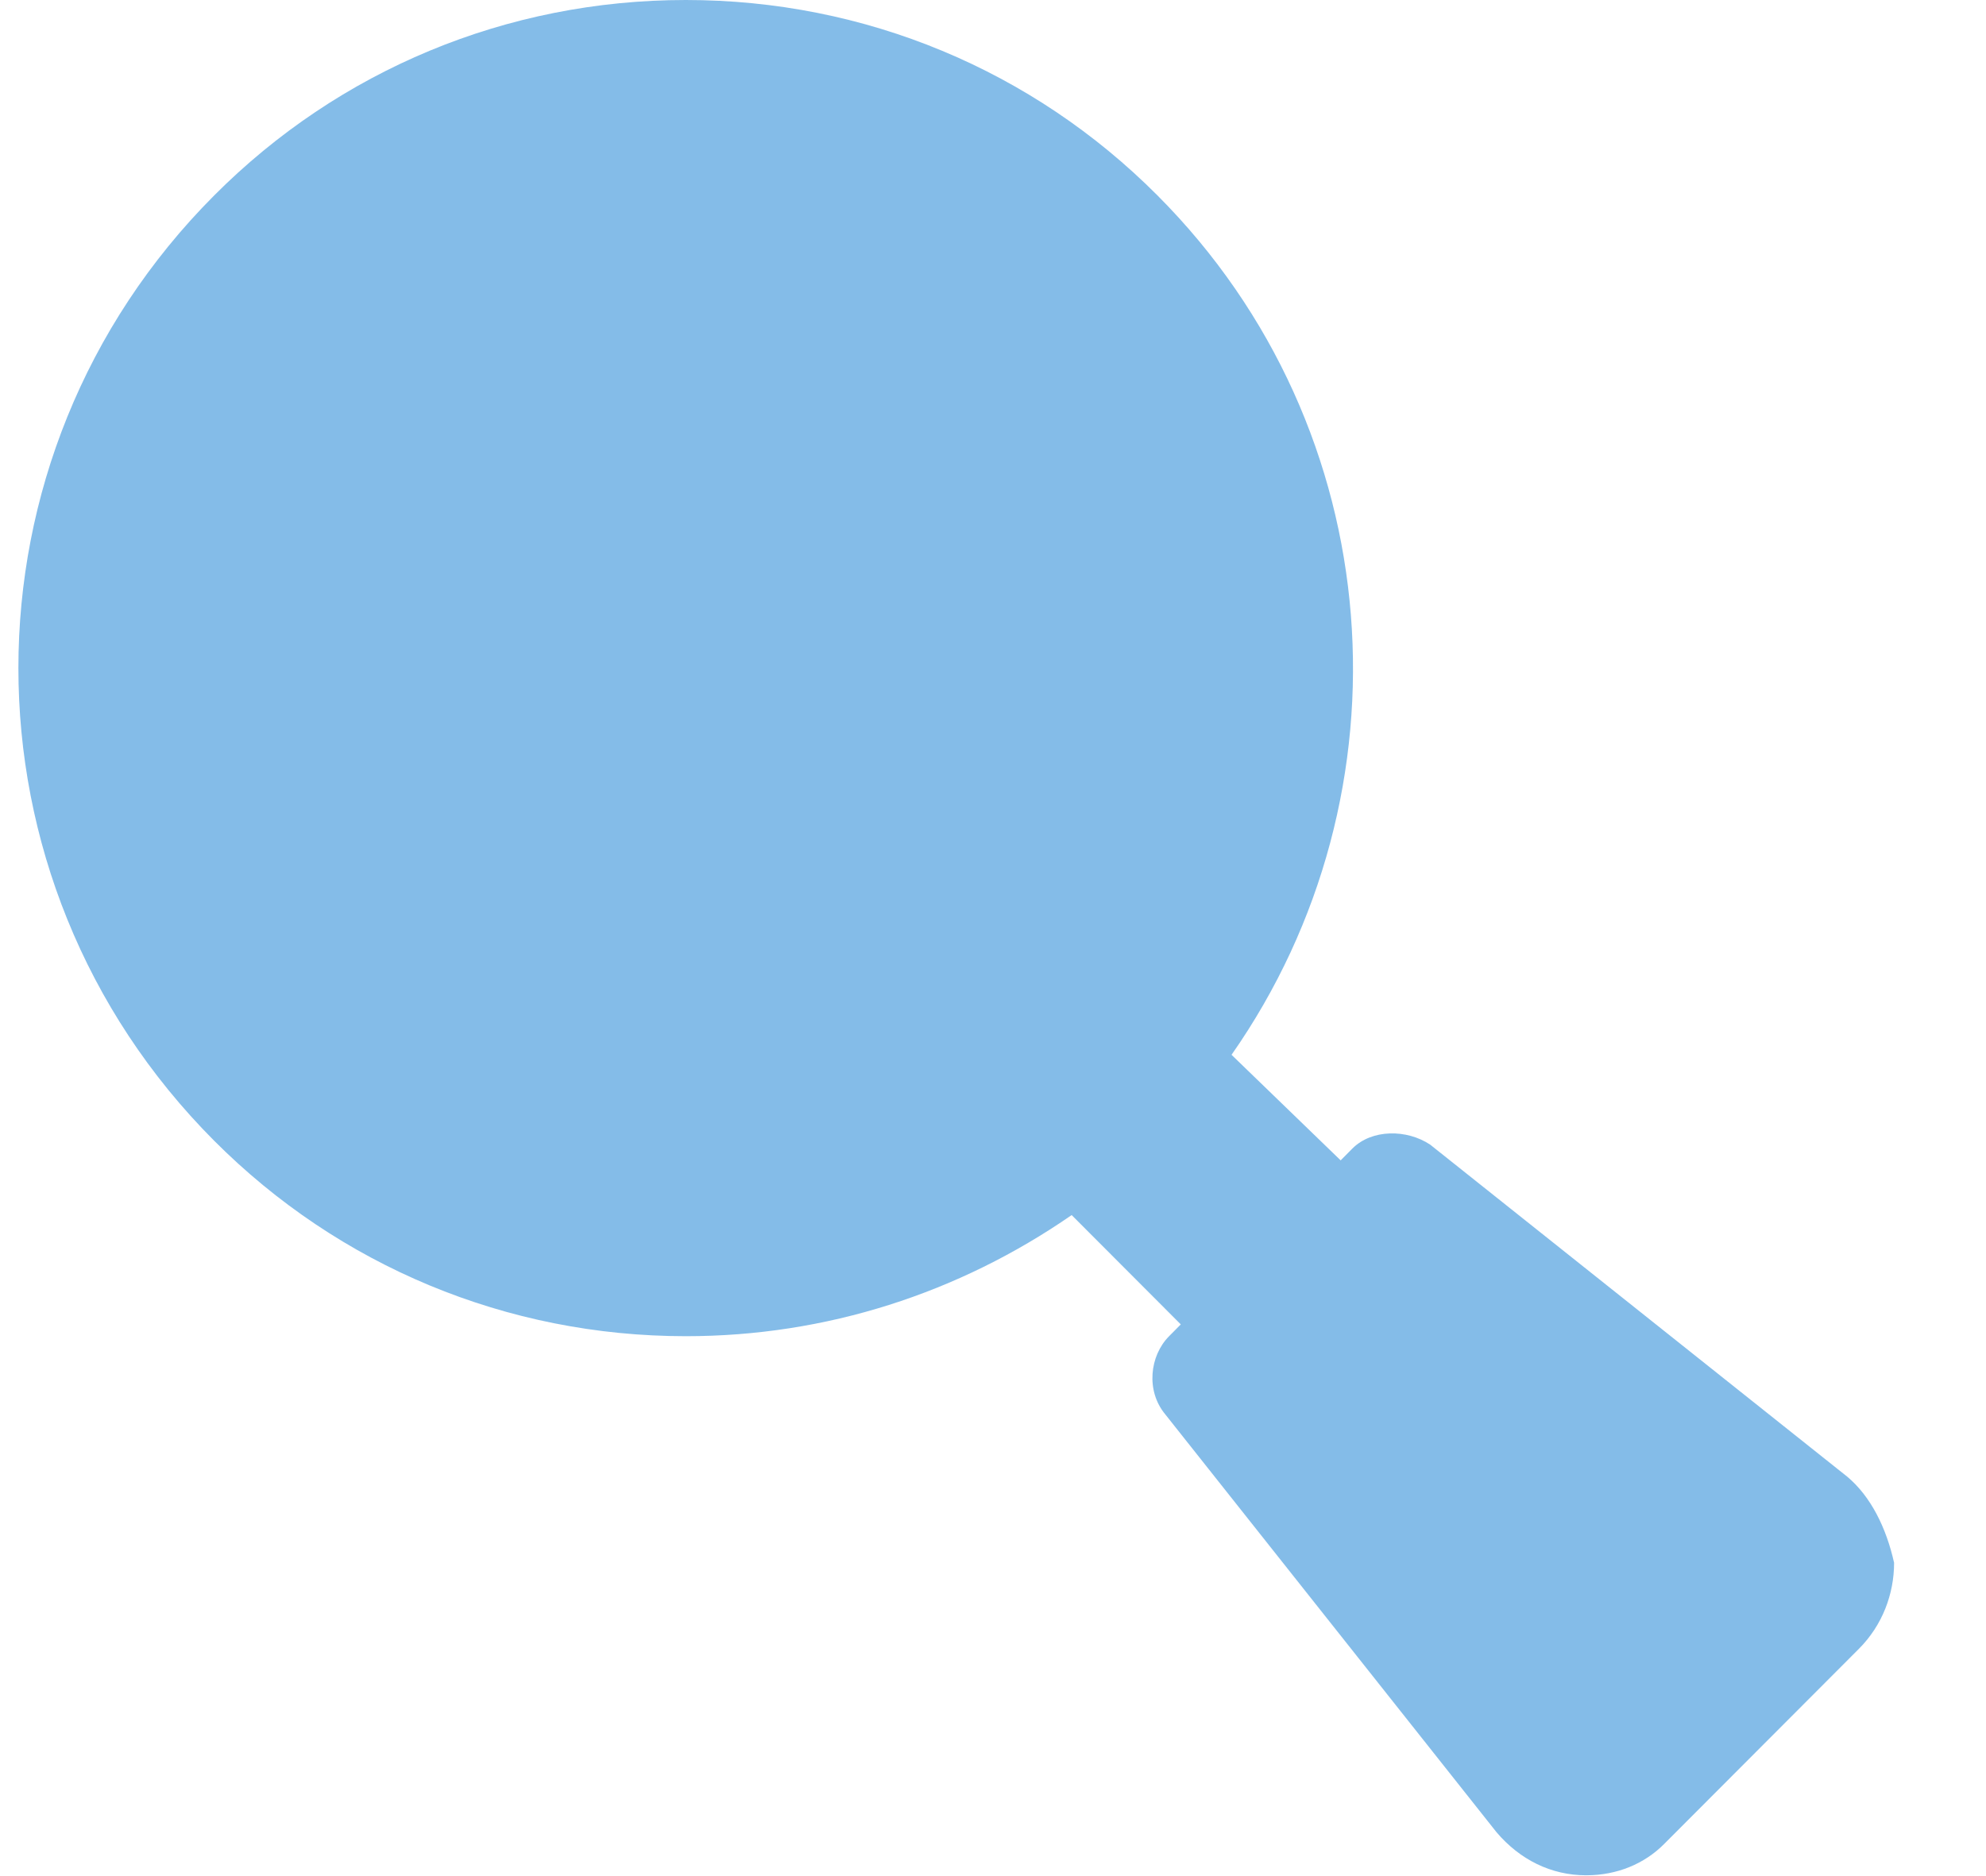
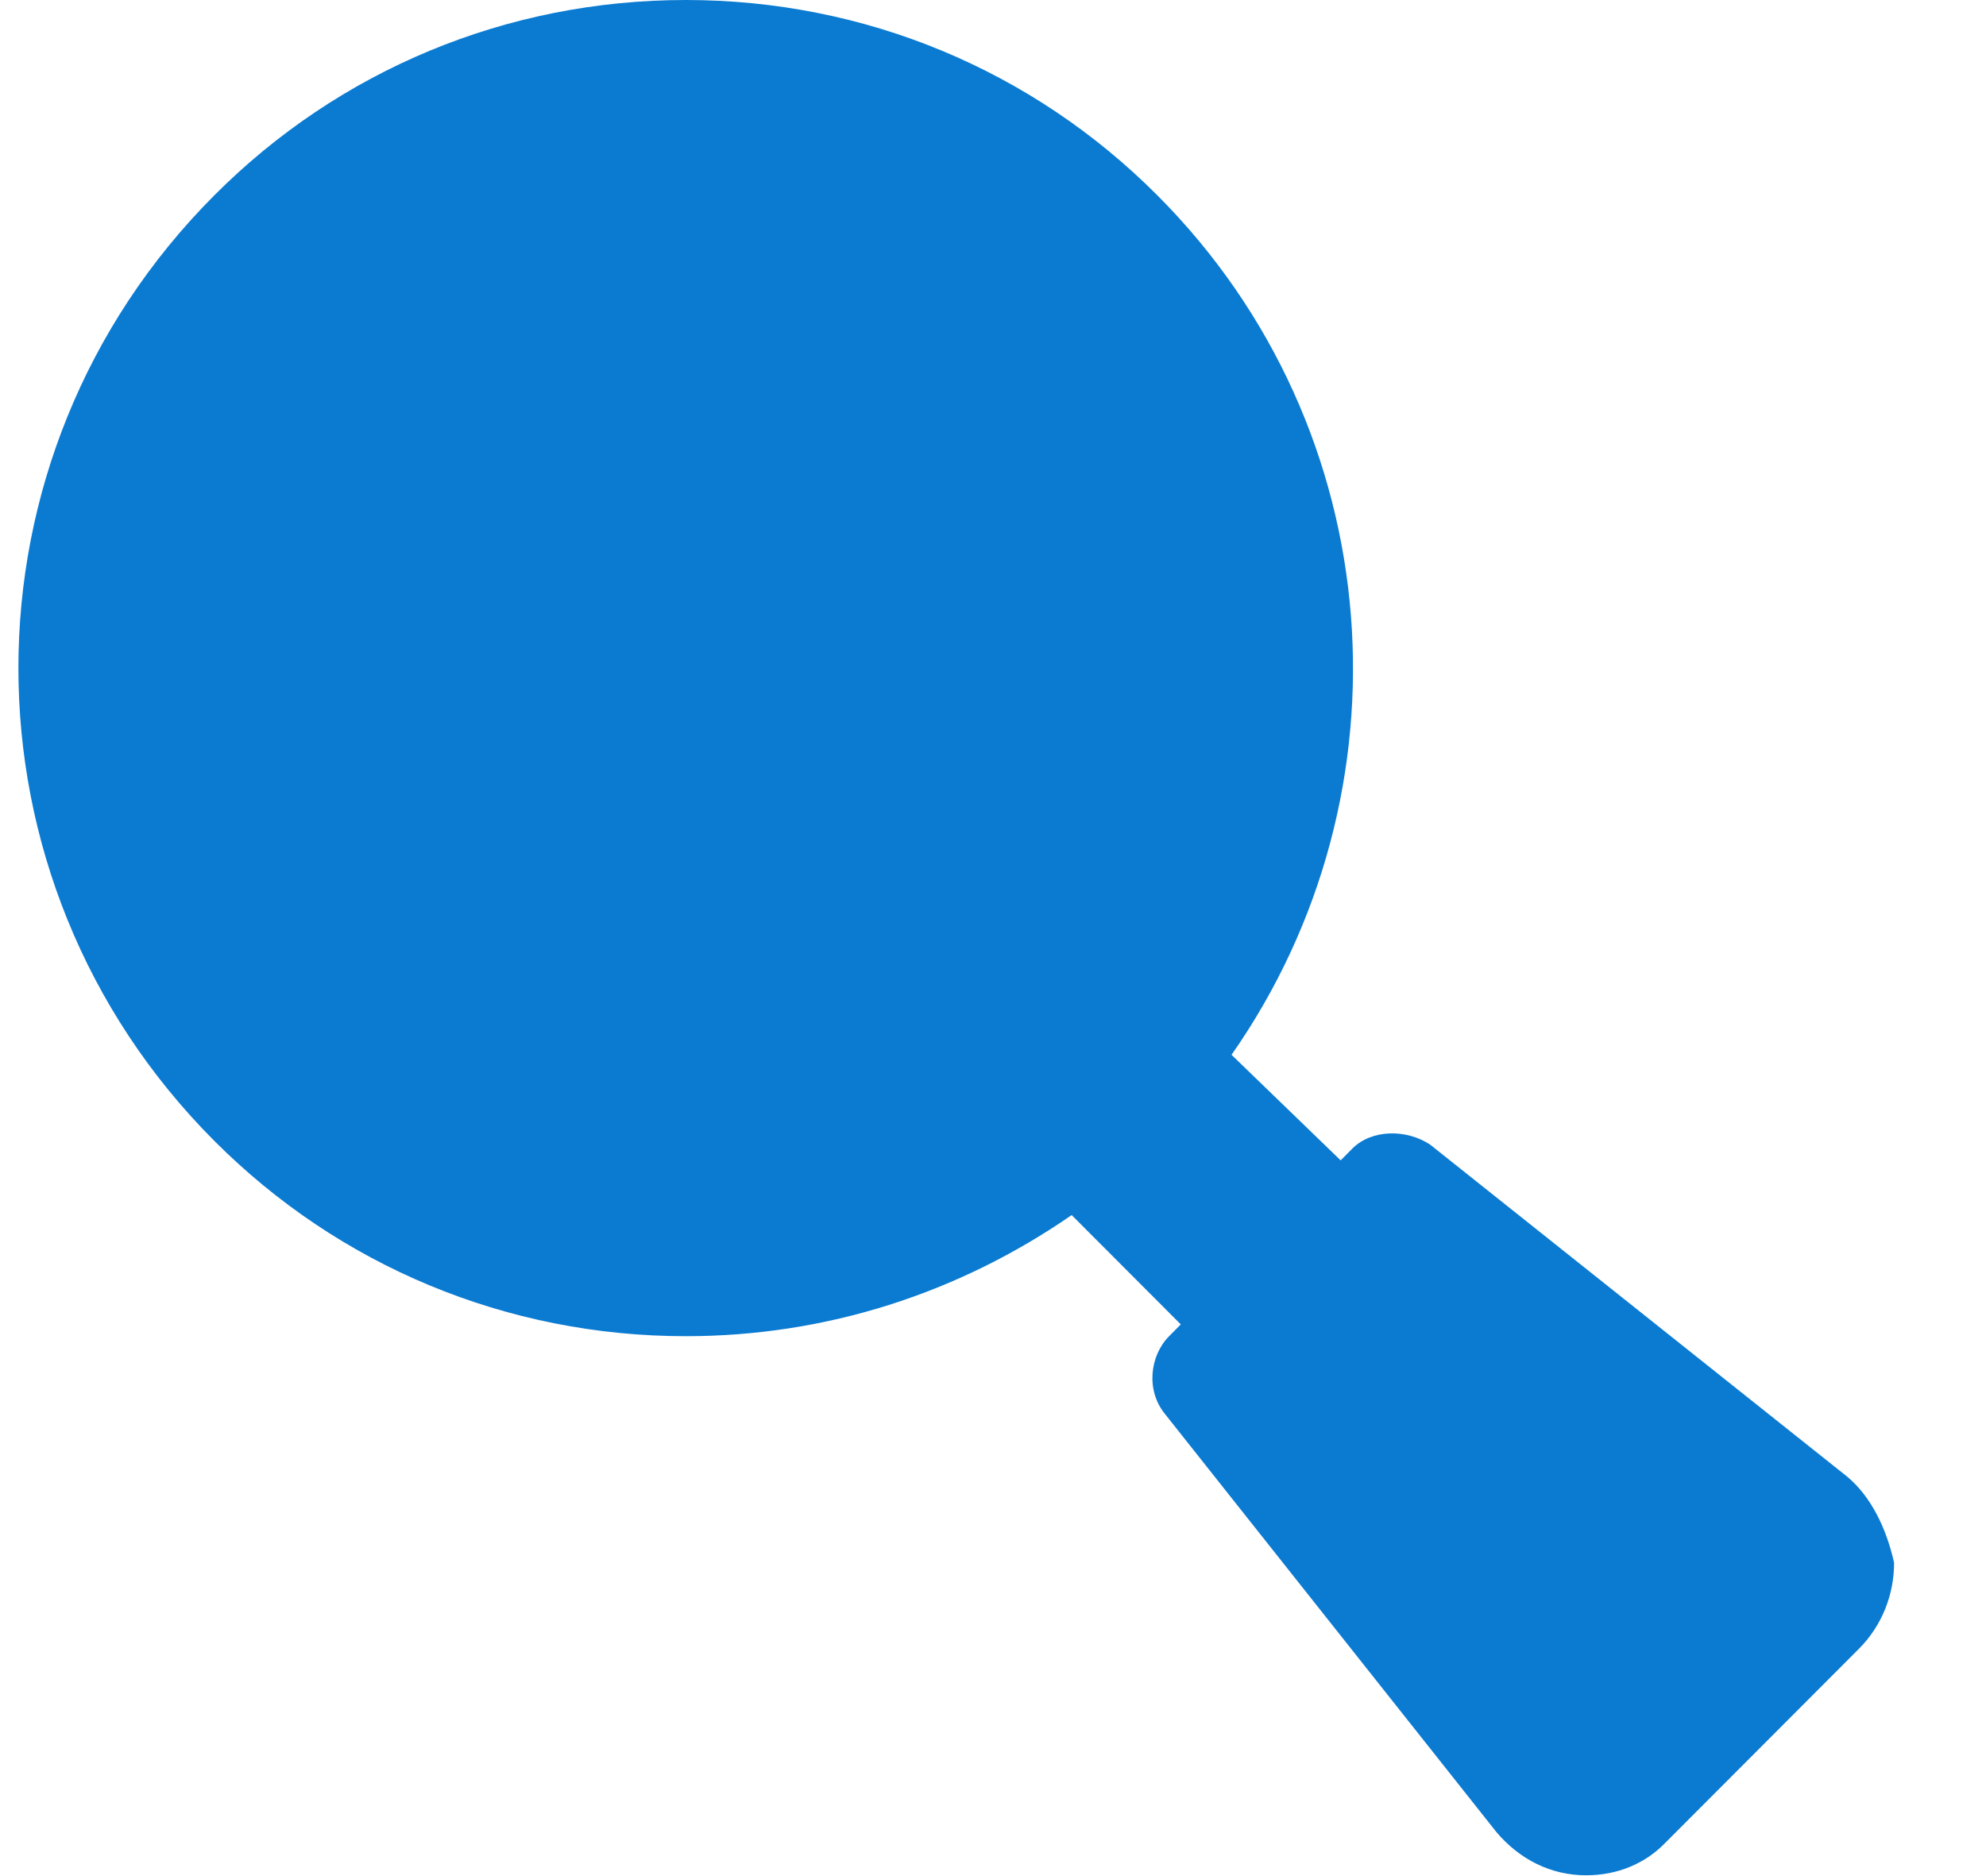
<svg xmlns="http://www.w3.org/2000/svg" width="18" height="17" viewBox="0 0 18 17" fill="none">
-   <path d="M16.743 13.387L12.963 10.377C12.751 10.235 12.433 10.235 12.257 10.412L12.151 10.519L11.162 9.562C12.822 7.19 12.61 3.896 10.49 1.771C9.36 0.637 7.841 0 6.216 0C4.591 0 3.072 0.637 1.942 1.771C-0.425 4.144 -0.425 7.969 1.942 10.342C3.072 11.475 4.591 12.113 6.216 12.113C7.488 12.113 8.689 11.723 9.713 11.015L10.702 12.006L10.596 12.113C10.42 12.29 10.384 12.608 10.561 12.821L13.564 16.61C13.775 16.858 14.058 17 14.376 17C14.659 17 14.906 16.894 15.082 16.717L16.849 14.946C17.061 14.733 17.167 14.45 17.167 14.167C17.096 13.848 16.955 13.565 16.743 13.387Z" fill="#0B7BD2" fill-opacity="0.5" />
+   <path d="M16.743 13.387L12.963 10.377C12.751 10.235 12.433 10.235 12.257 10.412L12.151 10.519L11.162 9.562C12.822 7.19 12.61 3.896 10.49 1.771C9.36 0.637 7.841 0 6.216 0C4.591 0 3.072 0.637 1.942 1.771C-0.425 4.144 -0.425 7.969 1.942 10.342C3.072 11.475 4.591 12.113 6.216 12.113C7.488 12.113 8.689 11.723 9.713 11.015L10.702 12.006L10.596 12.113C10.42 12.29 10.384 12.608 10.561 12.821L13.564 16.61C13.775 16.858 14.058 17 14.376 17C14.659 17 14.906 16.894 15.082 16.717L16.849 14.946C17.061 14.733 17.167 14.45 17.167 14.167C17.096 13.848 16.955 13.565 16.743 13.387Z" fill="#0B7BD2" fill-opacity="1.0" />
</svg>
